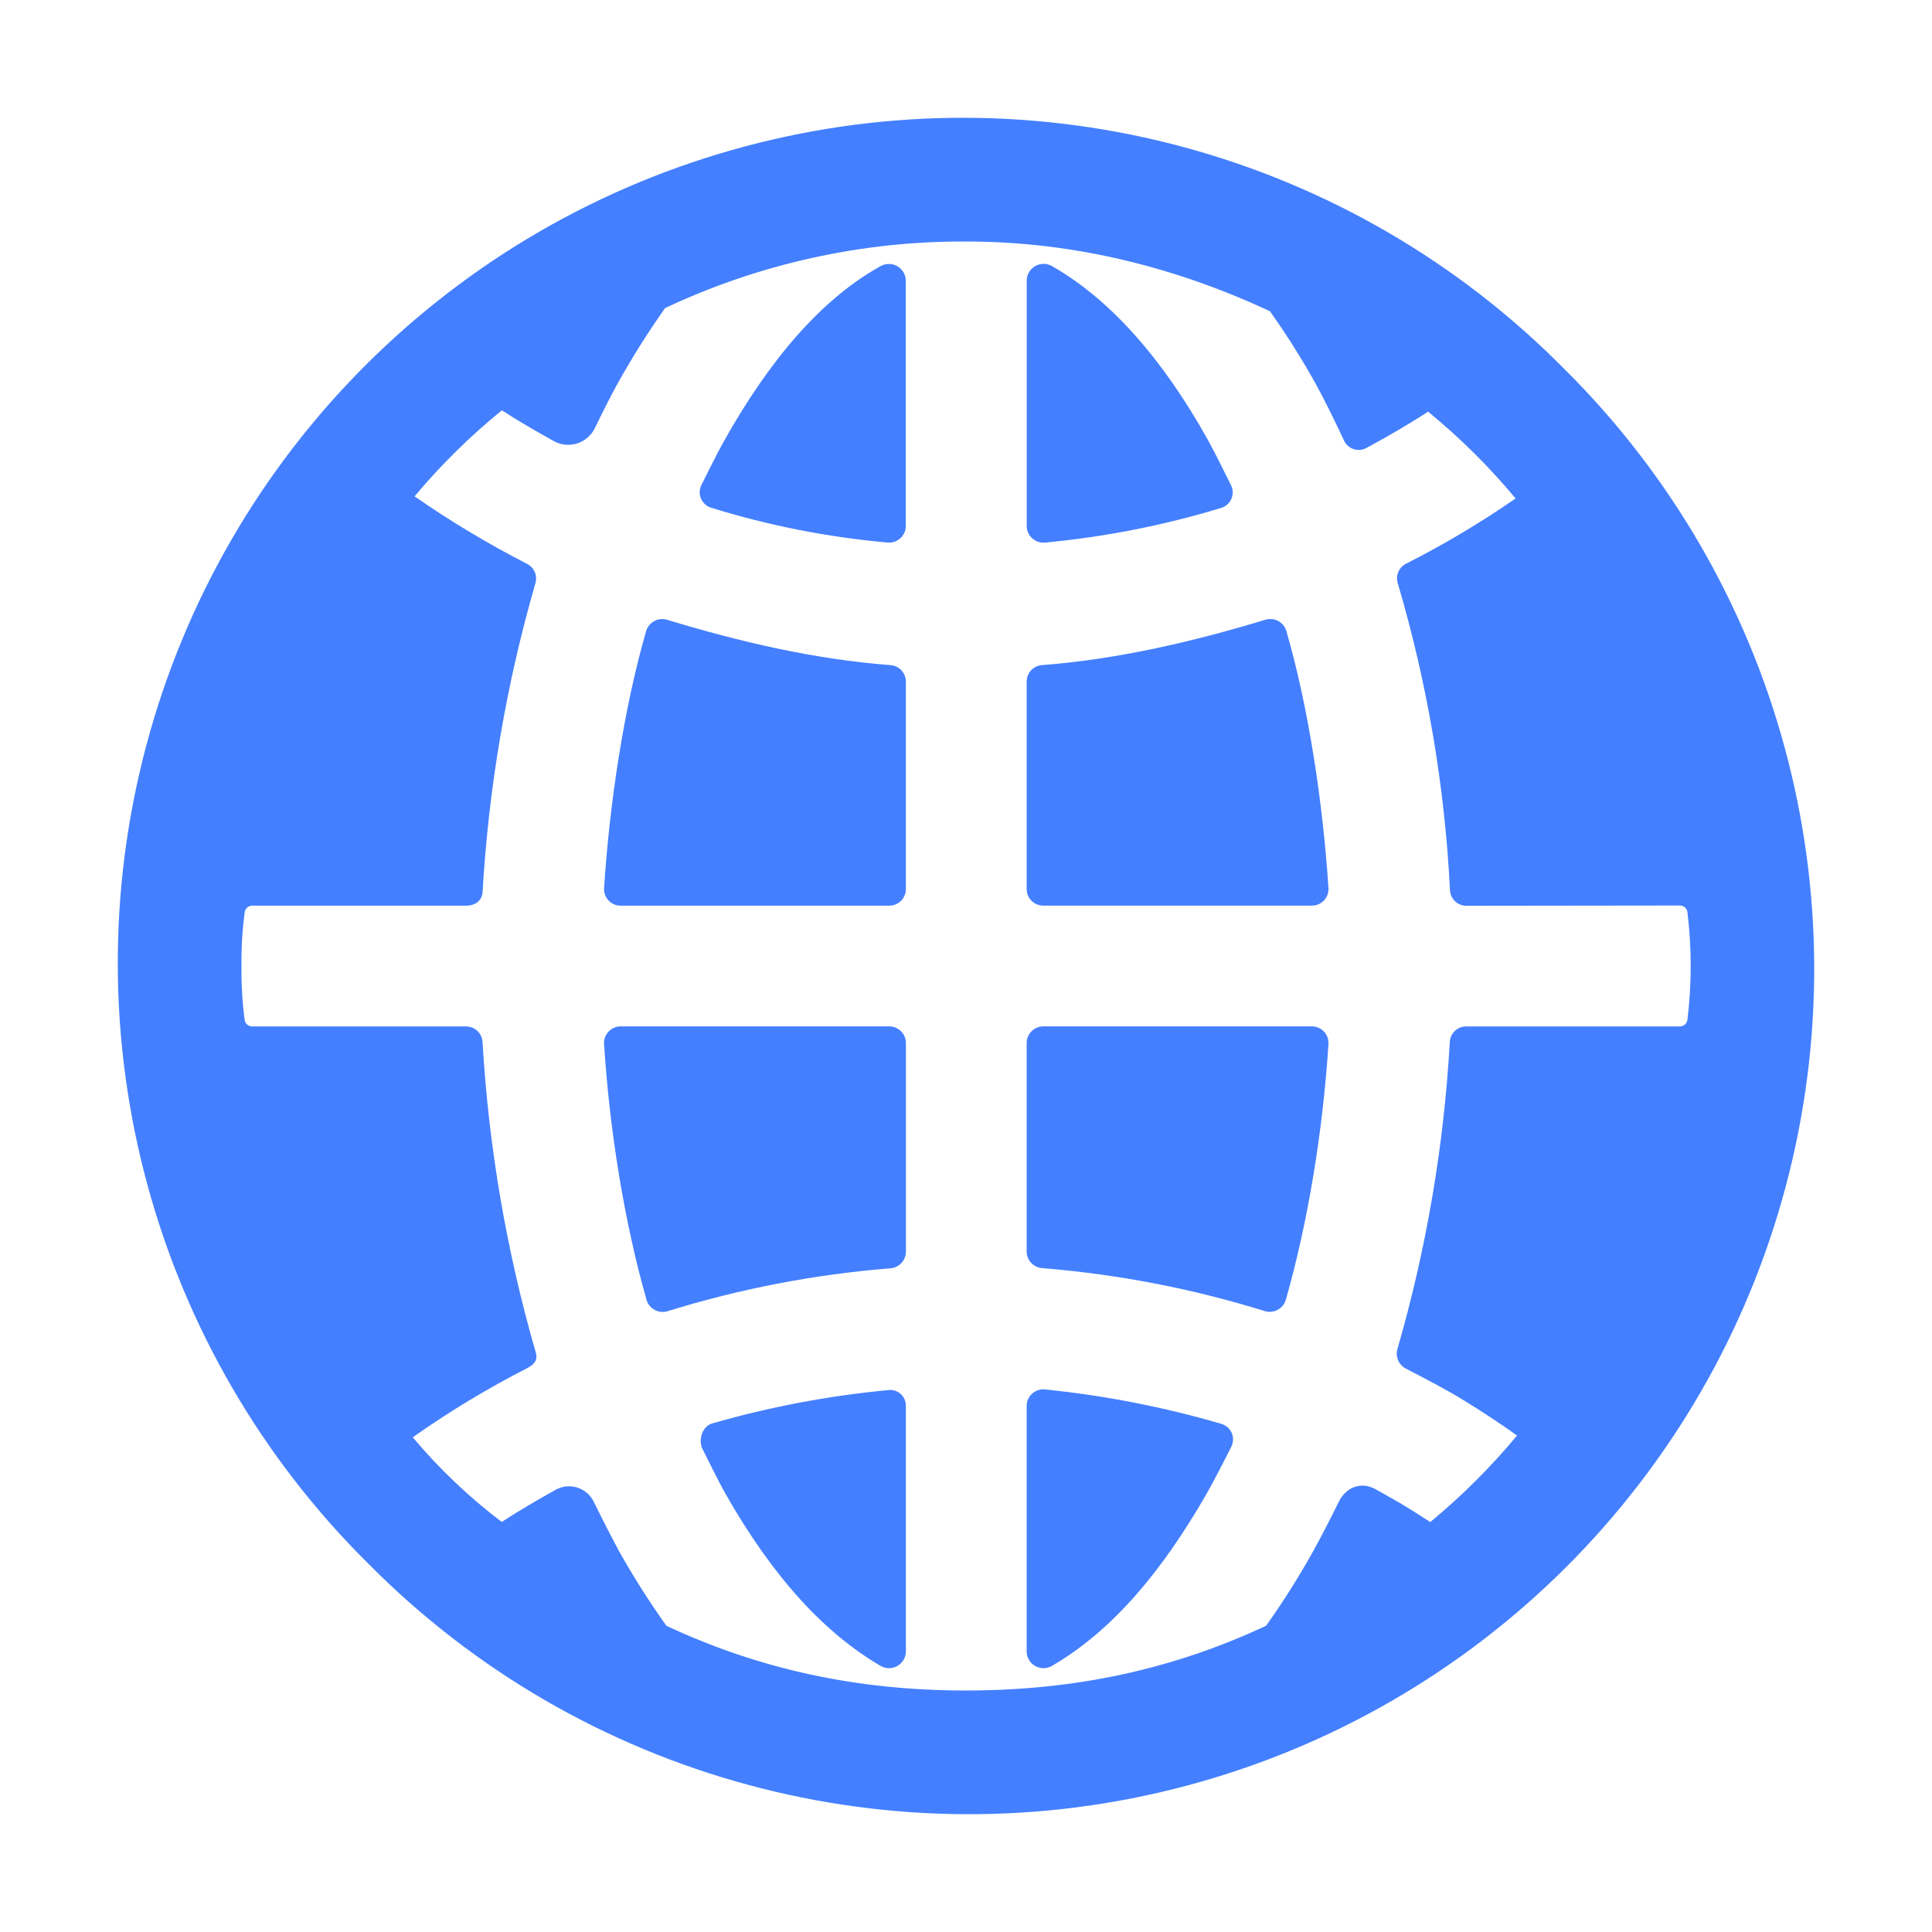
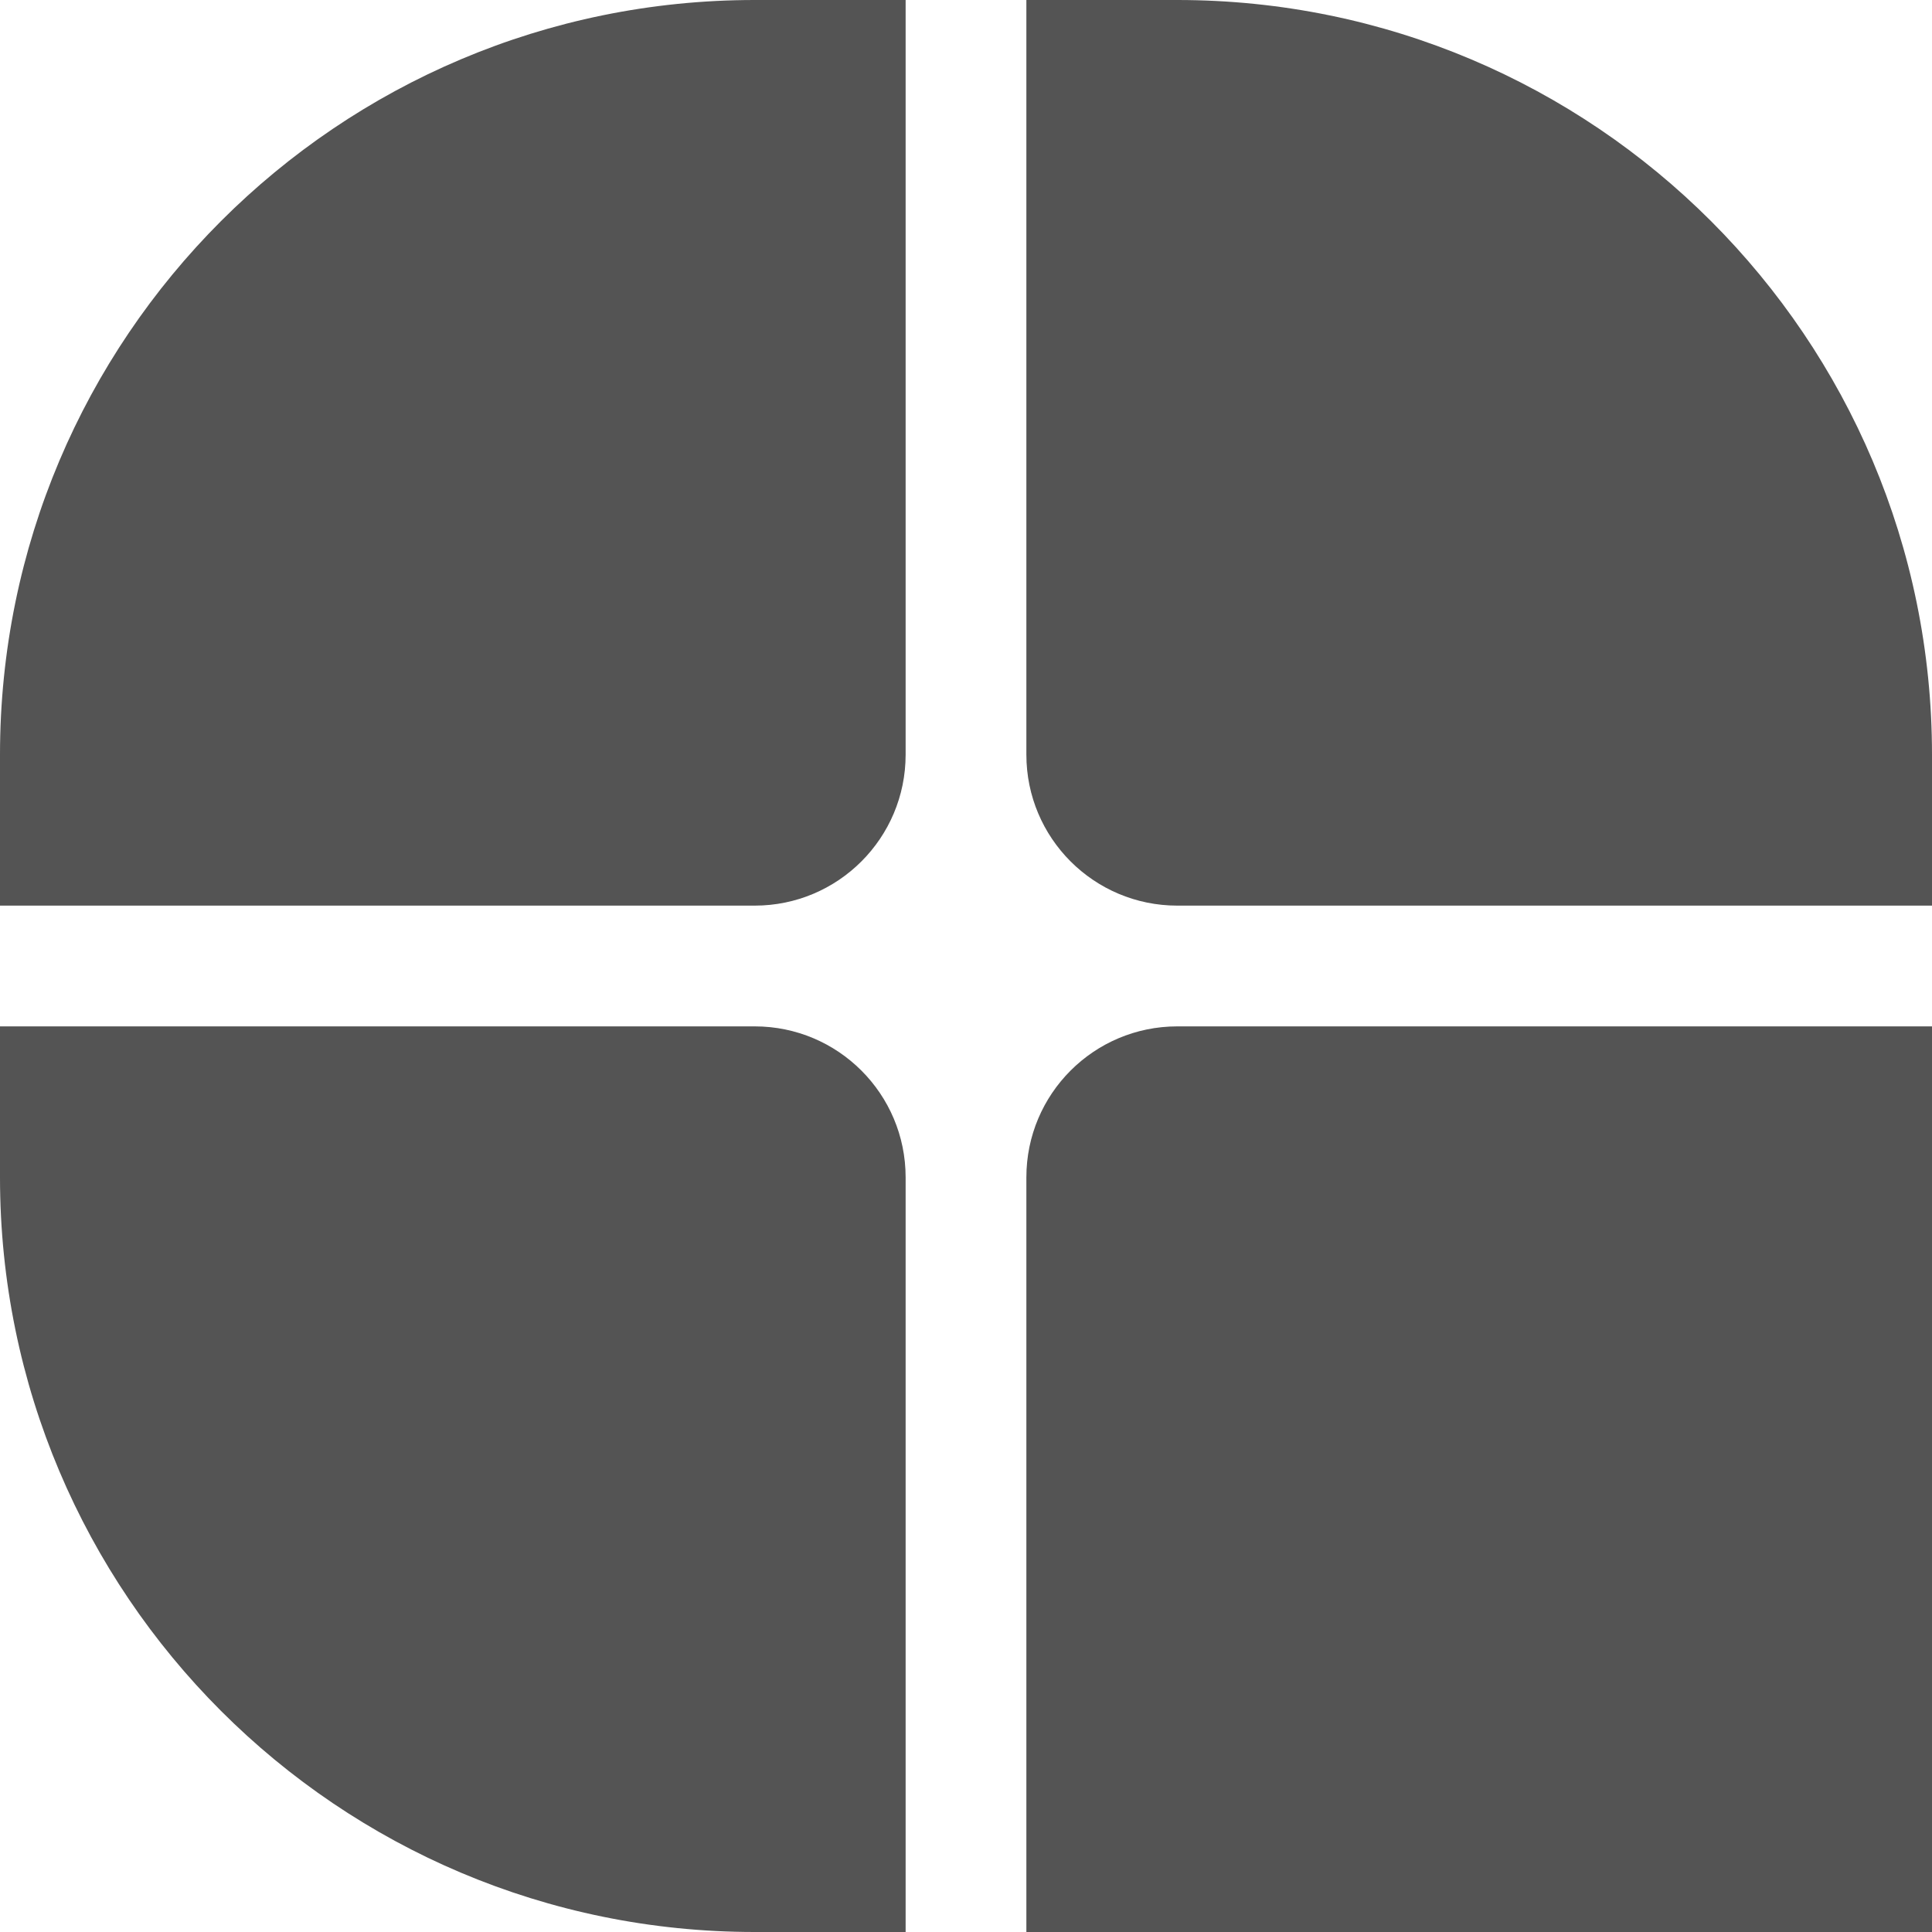
- <svg xmlns="http://www.w3.org/2000/svg" fill="#447fffff" viewBox="0 0 512 512">
-   <g id="SVGRepo_bgCarrier" stroke-width="0" />
-   <g id="SVGRepo_tracerCarrier" stroke-linecap="round" stroke-linejoin="round" />
-   <g id="SVGRepo_iconCarrier">
-     <path d="M340.75,344.49c5.91-20.7,9.82-44.75,11.31-67.84A4.41,4.41,0,0,0,347.6,272H276.54a4.43,4.43,0,0,0-4.47,4.39v55.3a4.44,4.44,0,0,0,4.14,4.38,273.51,273.51,0,0,1,59,11.39A4.45,4.45,0,0,0,340.75,344.49Z" />
-     <path d="M323.58,377.31a260.05,260.05,0,0,0-46.6-9.09,4.42,4.42,0,0,0-4.91,4.29v65.24a4.47,4.47,0,0,0,6.76,3.7c15.9-9.27,29-24.84,40.84-45.43,1.94-3.36,4.89-9.15,6.67-12.69A4.29,4.29,0,0,0,323.58,377.31Z" />
-     <path d="M235.29,368.4a256.85,256.85,0,0,0-46.56,8.82c-2.64.76-3.75,4.4-2.55,6.79,1.79,3.56,4,8.11,5.89,11.51,13,23,26.84,37.5,41.24,45.93a4.47,4.47,0,0,0,6.76-3.7V372.48A4.16,4.16,0,0,0,235.29,368.4Z" />
-     <path d="M235.6,272H164.54a4.41,4.41,0,0,0-4.46,4.64c1.48,23.06,5.37,47.16,11.26,67.84a4.46,4.46,0,0,0,5.59,3,272.2,272.2,0,0,1,59-11.36,4.44,4.44,0,0,0,4.15-4.38V276.4A4.43,4.43,0,0,0,235.6,272Z" />
-     <path d="M277,143.78a235.8,235.8,0,0,0,46.5-9.14,4.3,4.3,0,0,0,2.76-6c-1.79-3.57-4.27-8.68-6.17-12.09-12.29-22-26.14-37.35-41.24-46a4.48,4.48,0,0,0-6.76,3.7v65.23A4.43,4.43,0,0,0,277,143.78Z" />
-     <path d="M276.54,240H347.6a4.39,4.39,0,0,0,4.46-4.58c-1.48-22.77-5.27-47.8-11.16-68.22a4.46,4.46,0,0,0-5.59-2.95c-19,5.74-38.79,10.43-59.09,12a4.4,4.4,0,0,0-4.15,4.32v55.11A4.4,4.4,0,0,0,276.54,240Z" />
-     <path d="M233.31,70.56c-15.42,8.57-29.17,24.43-41.47,46.37-1.91,3.41-4.19,8.11-6,11.67a4.31,4.31,0,0,0,2.76,6,225.42,225.42,0,0,0,46.54,9.17,4.43,4.43,0,0,0,4.91-4.29V74.26A4.49,4.49,0,0,0,233.31,70.56Z" />
-     <path d="M235.92,176.26c-20.3-1.55-40.11-6.24-59.09-12a4.46,4.46,0,0,0-5.59,2.95c-5.89,20.42-9.68,45.45-11.16,68.22a4.39,4.39,0,0,0,4.46,4.58H235.6a4.4,4.4,0,0,0,4.47-4.34V180.58A4.4,4.4,0,0,0,235.92,176.26Z" />
-     <path d="M414.39,97.61A224,224,0,1,0,97.61,414.39,224,224,0,1,0,414.39,97.61ZM176.6,430.85a219.08,219.08,0,0,1-12.48-19.66c-2-3.69-4.84-9.26-6.73-13.13a7.29,7.29,0,0,0-10.31-3.16c-4.3,2.41-10,5.72-14.13,8.43a147.29,147.29,0,0,1-23.57-22.43,248.83,248.83,0,0,1,30.41-18.36c1.86-1,2.77-2.14,2.18-4.18a374.8,374.8,0,0,1-14.09-82.17,4.36,4.36,0,0,0-4.3-4.17H66.84a2,2,0,0,1-2-1.7A98.28,98.28,0,0,1,64,256a96.27,96.27,0,0,1,.86-14.29,2,2,0,0,1,2-1.7H123.6c2.29,0,4.17-1.32,4.29-3.63a372.71,372.71,0,0,1,14-81.83,4.36,4.36,0,0,0-2.19-5.11,260.63,260.63,0,0,1-29.84-17.9A169.82,169.82,0,0,1,133,108.74c4.08,2.68,9.4,5.71,13.66,8.11a7.89,7.89,0,0,0,11-3.42c1.88-3.87,4-8.18,6.06-11.88a221.93,221.93,0,0,1,12.54-19.91A185,185,0,0,1,256,64c28.94,0,55.9,7,80.53,18.46a202.23,202.23,0,0,1,12,19c2.59,4.66,5.34,10.37,7.66,15.32a4.29,4.29,0,0,0,5.92,1.94c5.38-2.91,11.21-6.26,16.34-9.63a171.36,171.36,0,0,1,23.2,23,244.89,244.89,0,0,1-29.06,17.31,4.35,4.35,0,0,0-2.18,5.12,348.68,348.68,0,0,1,13.85,81.4,4.33,4.33,0,0,0,4.3,4.12l56.62-.07a2,2,0,0,1,2,1.7,117.46,117.46,0,0,1,0,28.62,2,2,0,0,1-2,1.72l-56.67,0a4.35,4.35,0,0,0-4.3,4.17,367.4,367.4,0,0,1-13.87,81.3,4.45,4.45,0,0,0,2.19,5.19c5,2.59,10.57,5.48,15.37,8.42s9.55,6.08,14.13,9.34a172.73,172.73,0,0,1-23,22.93c-2.44-1.61-5.34-3.44-7.84-4.94-1.72-1-4.89-2.77-6.65-3.76-3.82-2.14-7.88-.54-9.79,3.4s-4.83,9.59-6.87,13.25a212.42,212.42,0,0,1-12.35,19.53C310.91,442.37,284.94,448,256,448S201.23,442.37,176.6,430.85Z" />
-   </g>
+ <svg xmlns="http://www.w3.org/2000/svg" width="256" height="256" fill="none">
+   <path d="M 100 136 C 111.046 136 120 144.954 120 156 L 120 256 L 100 256 C 44.772 256 0 211.228 0 156 L 0 136 Z M 256 256 L 136 256 L 136 156 C 136 144.954 144.954 136 156 136 L 256 136 Z M 120 100 C 120 111.046 111.046 120 100 120 L 0 120 L 0 100 C 0 44.772 44.772 0 100 0 L 120 0 Z M 156 0 C 211.228 0 256 44.772 256 100 L 256 120 L 156 120 C 144.954 120 136 111.046 136 100 L 136 0 Z" fill="rgb(84, 84, 84)" />
</svg>
